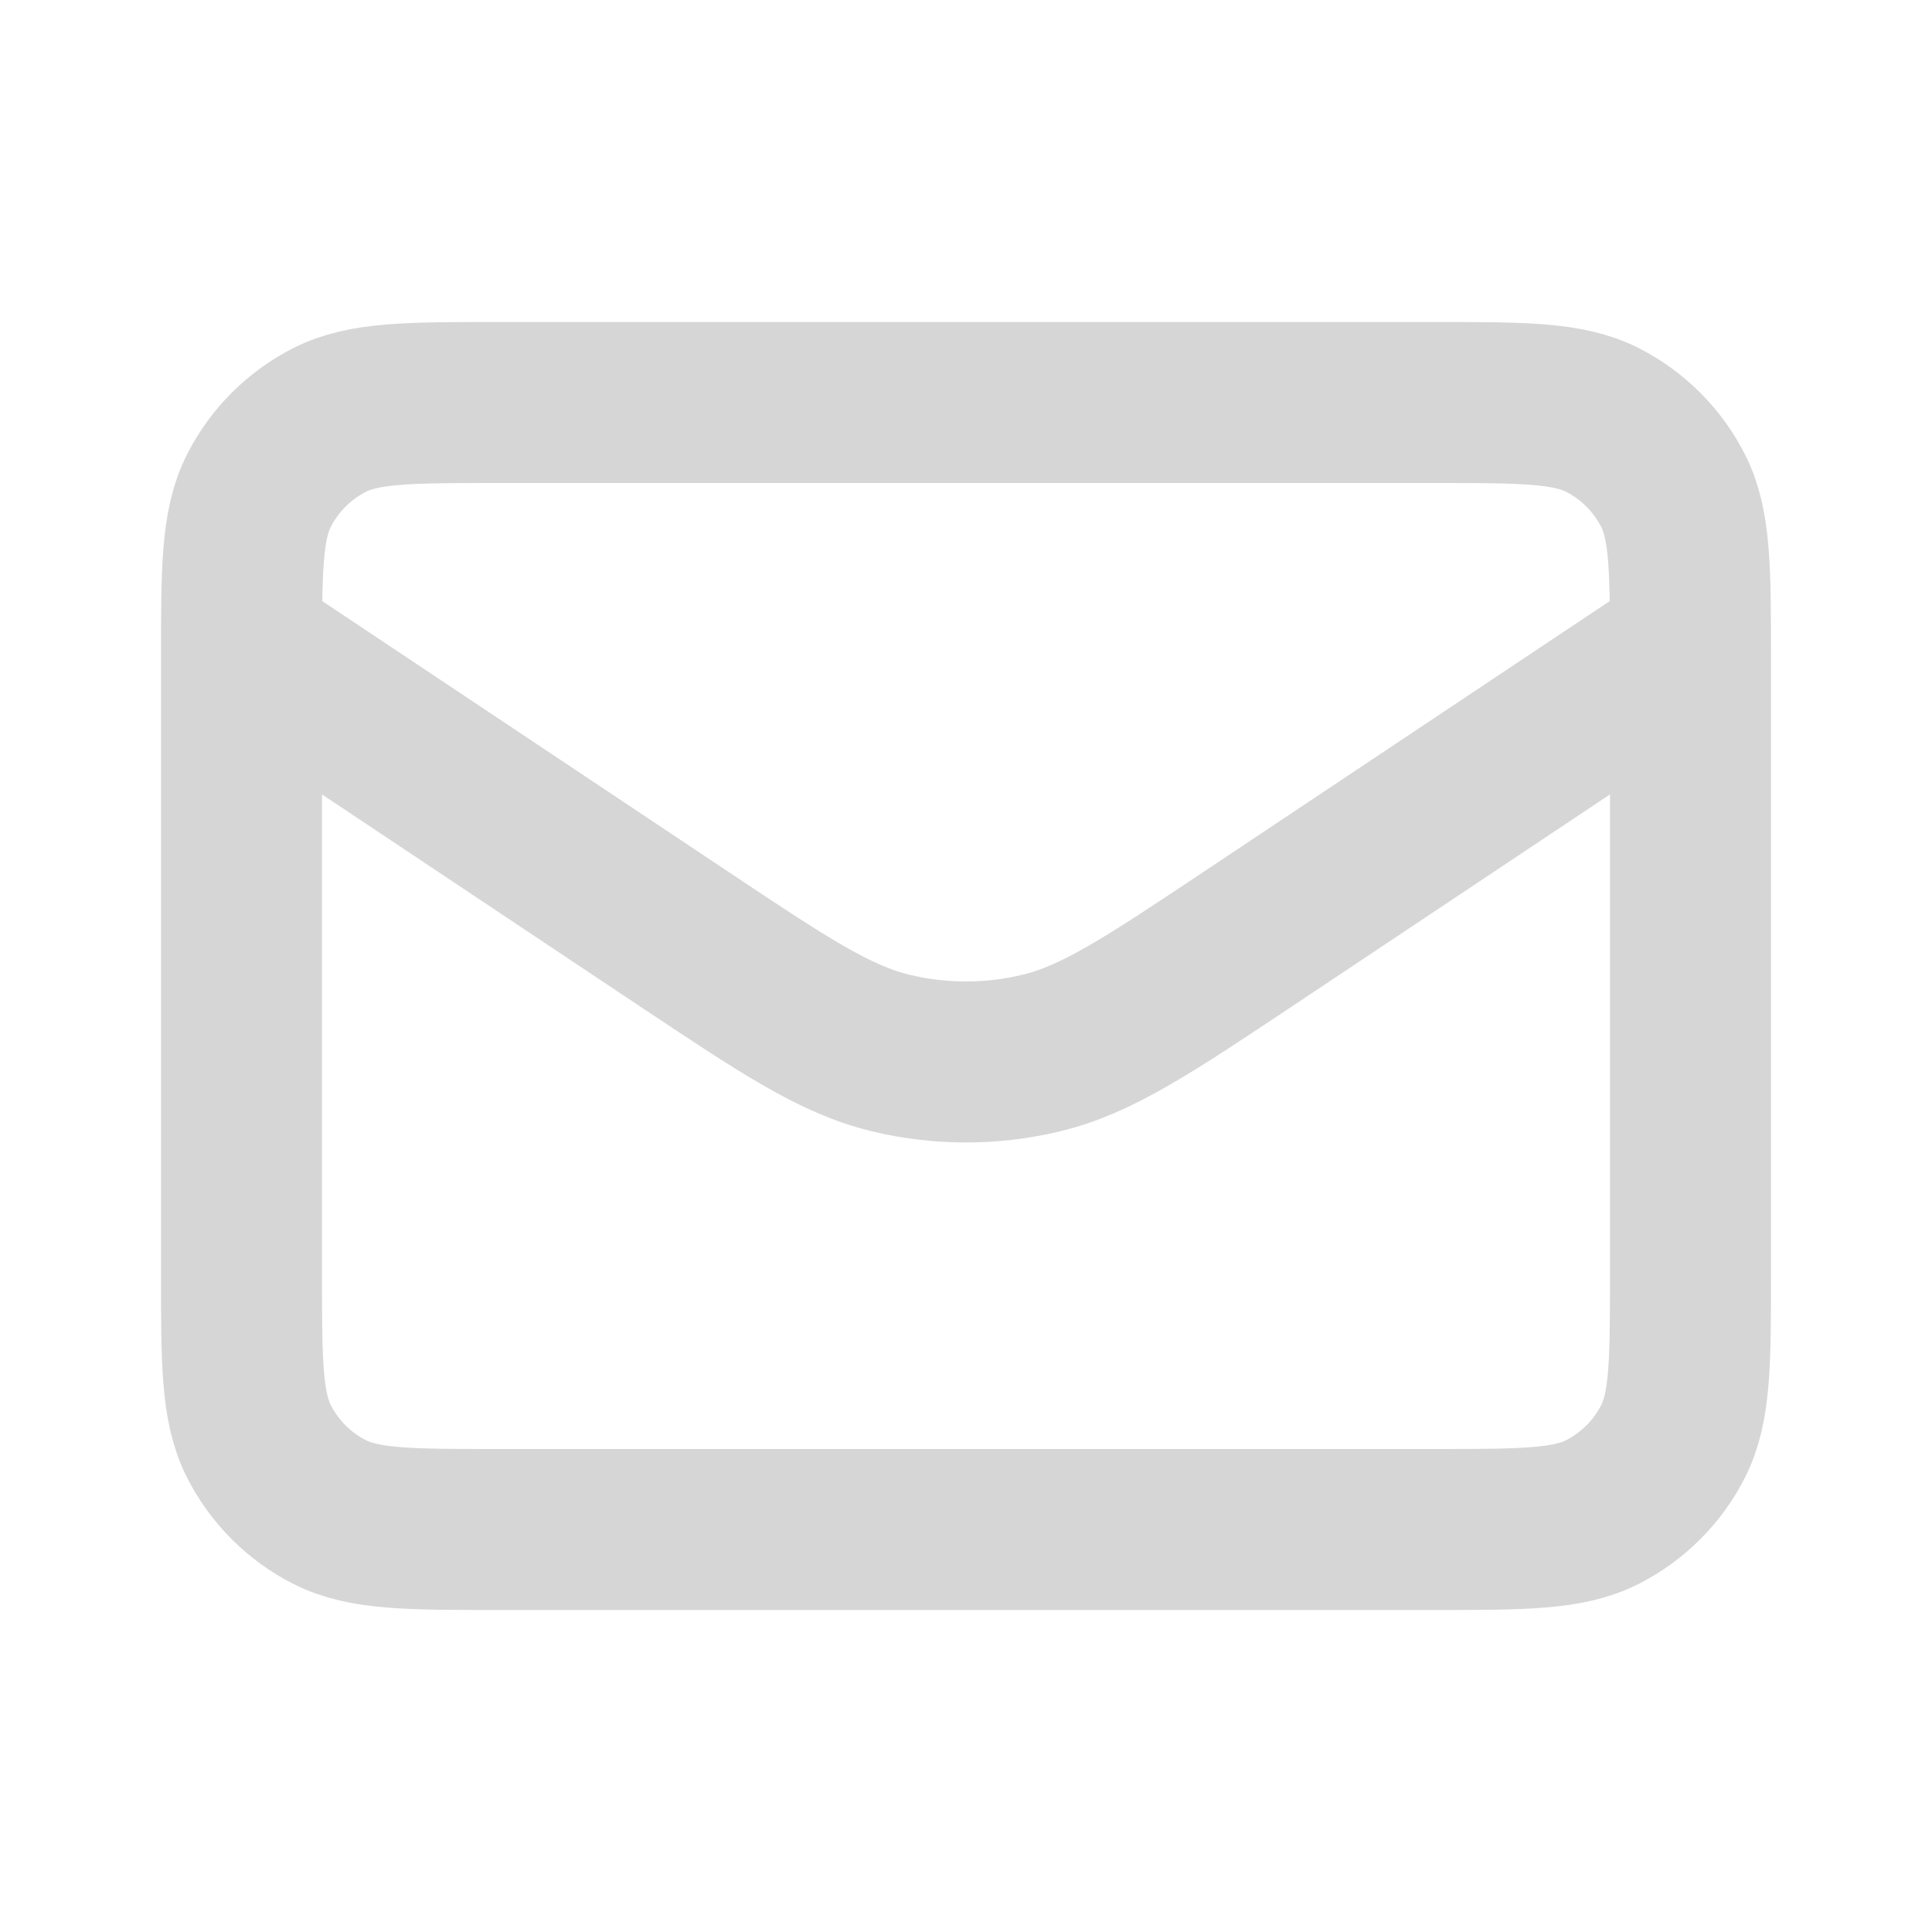
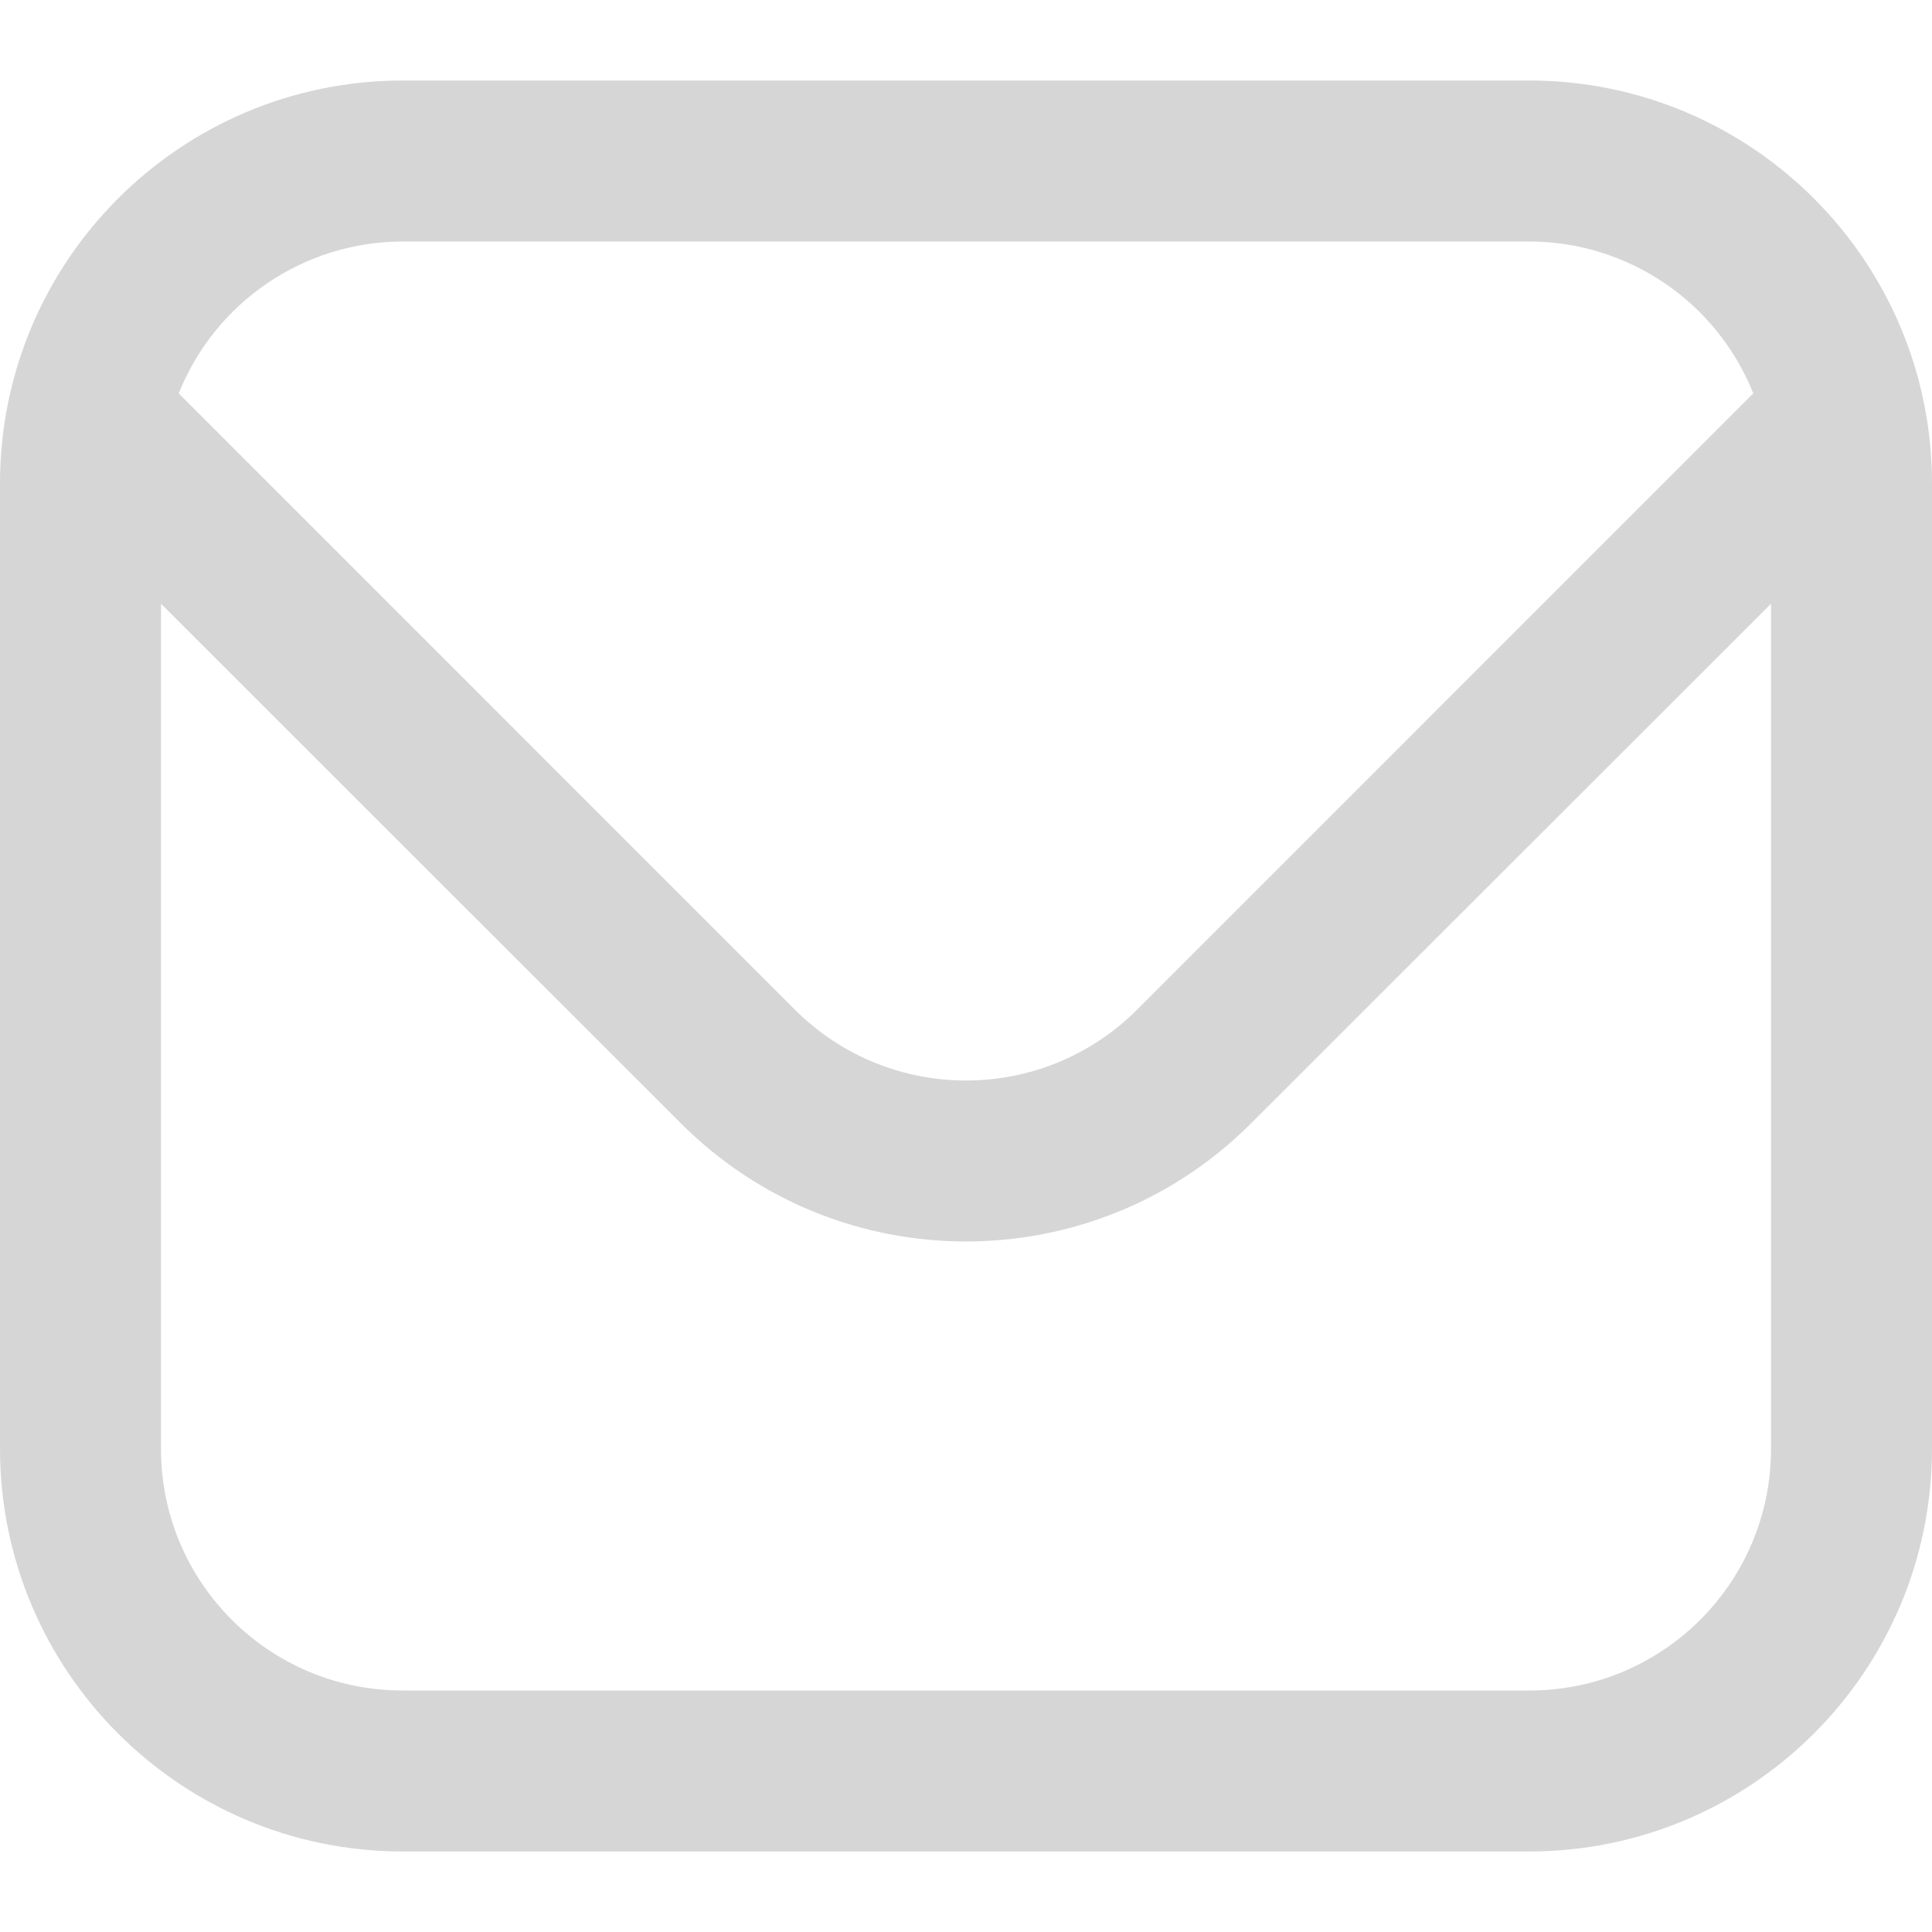
- <svg xmlns="http://www.w3.org/2000/svg" width="800px" height="800px" viewBox="0 0 24 24" fill="none">
-   <g id="SVGRepo_bgCarrier" stroke-width="0" />
-   <g id="SVGRepo_tracerCarrier" stroke-linecap="round" stroke-linejoin="round" />
-   <g id="SVGRepo_iconCarrier">
-     <path d="M3 8L8.45 11.633C9.733 12.489 10.374 12.916 11.068 13.082C11.681 13.229 12.319 13.229 12.932 13.082C13.626 12.916 14.267 12.489 15.55 11.633L21 8M6.2 19H17.8C18.92 19 19.48 19 19.908 18.782C20.284 18.59 20.59 18.284 20.782 17.908C21 17.48 21 16.92 21 15.8V8.2C21 7.08 21 6.52 20.782 6.092C20.59 5.716 20.284 5.41 19.908 5.218C19.48 5 18.92 5 17.8 5H6.2C5.08 5 4.52 5 4.092 5.218C3.716 5.41 3.41 5.716 3.218 6.092C3 6.52 3 7.08 3 8.2V15.8C3 16.92 3 17.48 3.218 17.908C3.41 18.284 3.716 18.59 4.092 18.782C4.52 19 5.08 19 6.2 19Z" stroke="#D6D6D6" stroke-width="2" stroke-linecap="round" stroke-linejoin="round" />
+ <svg xmlns="http://www.w3.org/2000/svg" version="1.1" width="512" height="512" x="0" y="0" viewBox="0 0 24 24" style="enable-background:new 0 0 512 512" xml:space="preserve">
+   <g>
+     <path d="M19 1H5a5.006 5.006 0 0 0-5 5v12a5.006 5.006 0 0 0 5 5h14a5.006 5.006 0 0 0 5-5V6a5.006 5.006 0 0 0-5-5ZM5 3h14a3 3 0 0 1 2.78 1.887l-7.658 7.659a3.007 3.007 0 0 1-4.244 0L2.22 4.887A3 3 0 0 1 5 3Zm14 18H5a3 3 0 0 1-3-3V7.5l6.464 6.46a5.007 5.007 0 0 0 7.072 0L22 7.5V18a3 3 0 0 1-3 3Z" fill="#d6d6d6" opacity="1" data-original="#000000" />
  </g>
</svg>
